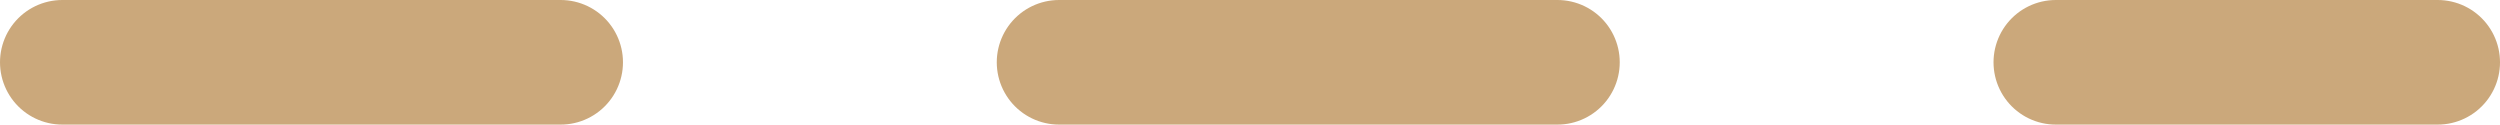
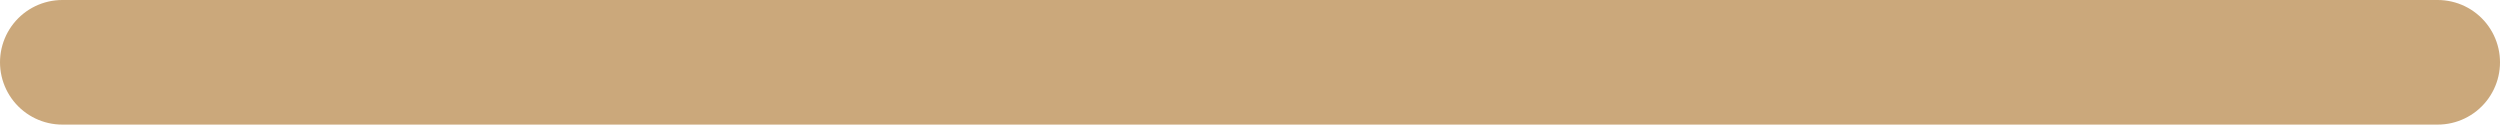
<svg xmlns="http://www.w3.org/2000/svg" preserveAspectRatio="none" overflow="visible" style="display: block;" width="20.065" height="1" viewBox="0 0 20.065 1" fill="none">
-   <path id="Icon" d="M0.5 0.5H19.565" stroke="#CBA87B" stroke-linecap="round" stroke-linejoin="round" stroke-dasharray="4 4" />
+   <path id="Icon" d="M0.5 0.5H19.565" stroke="#CBA87B" stroke-linecap="round" stroke-linejoin="round" />
</svg>
